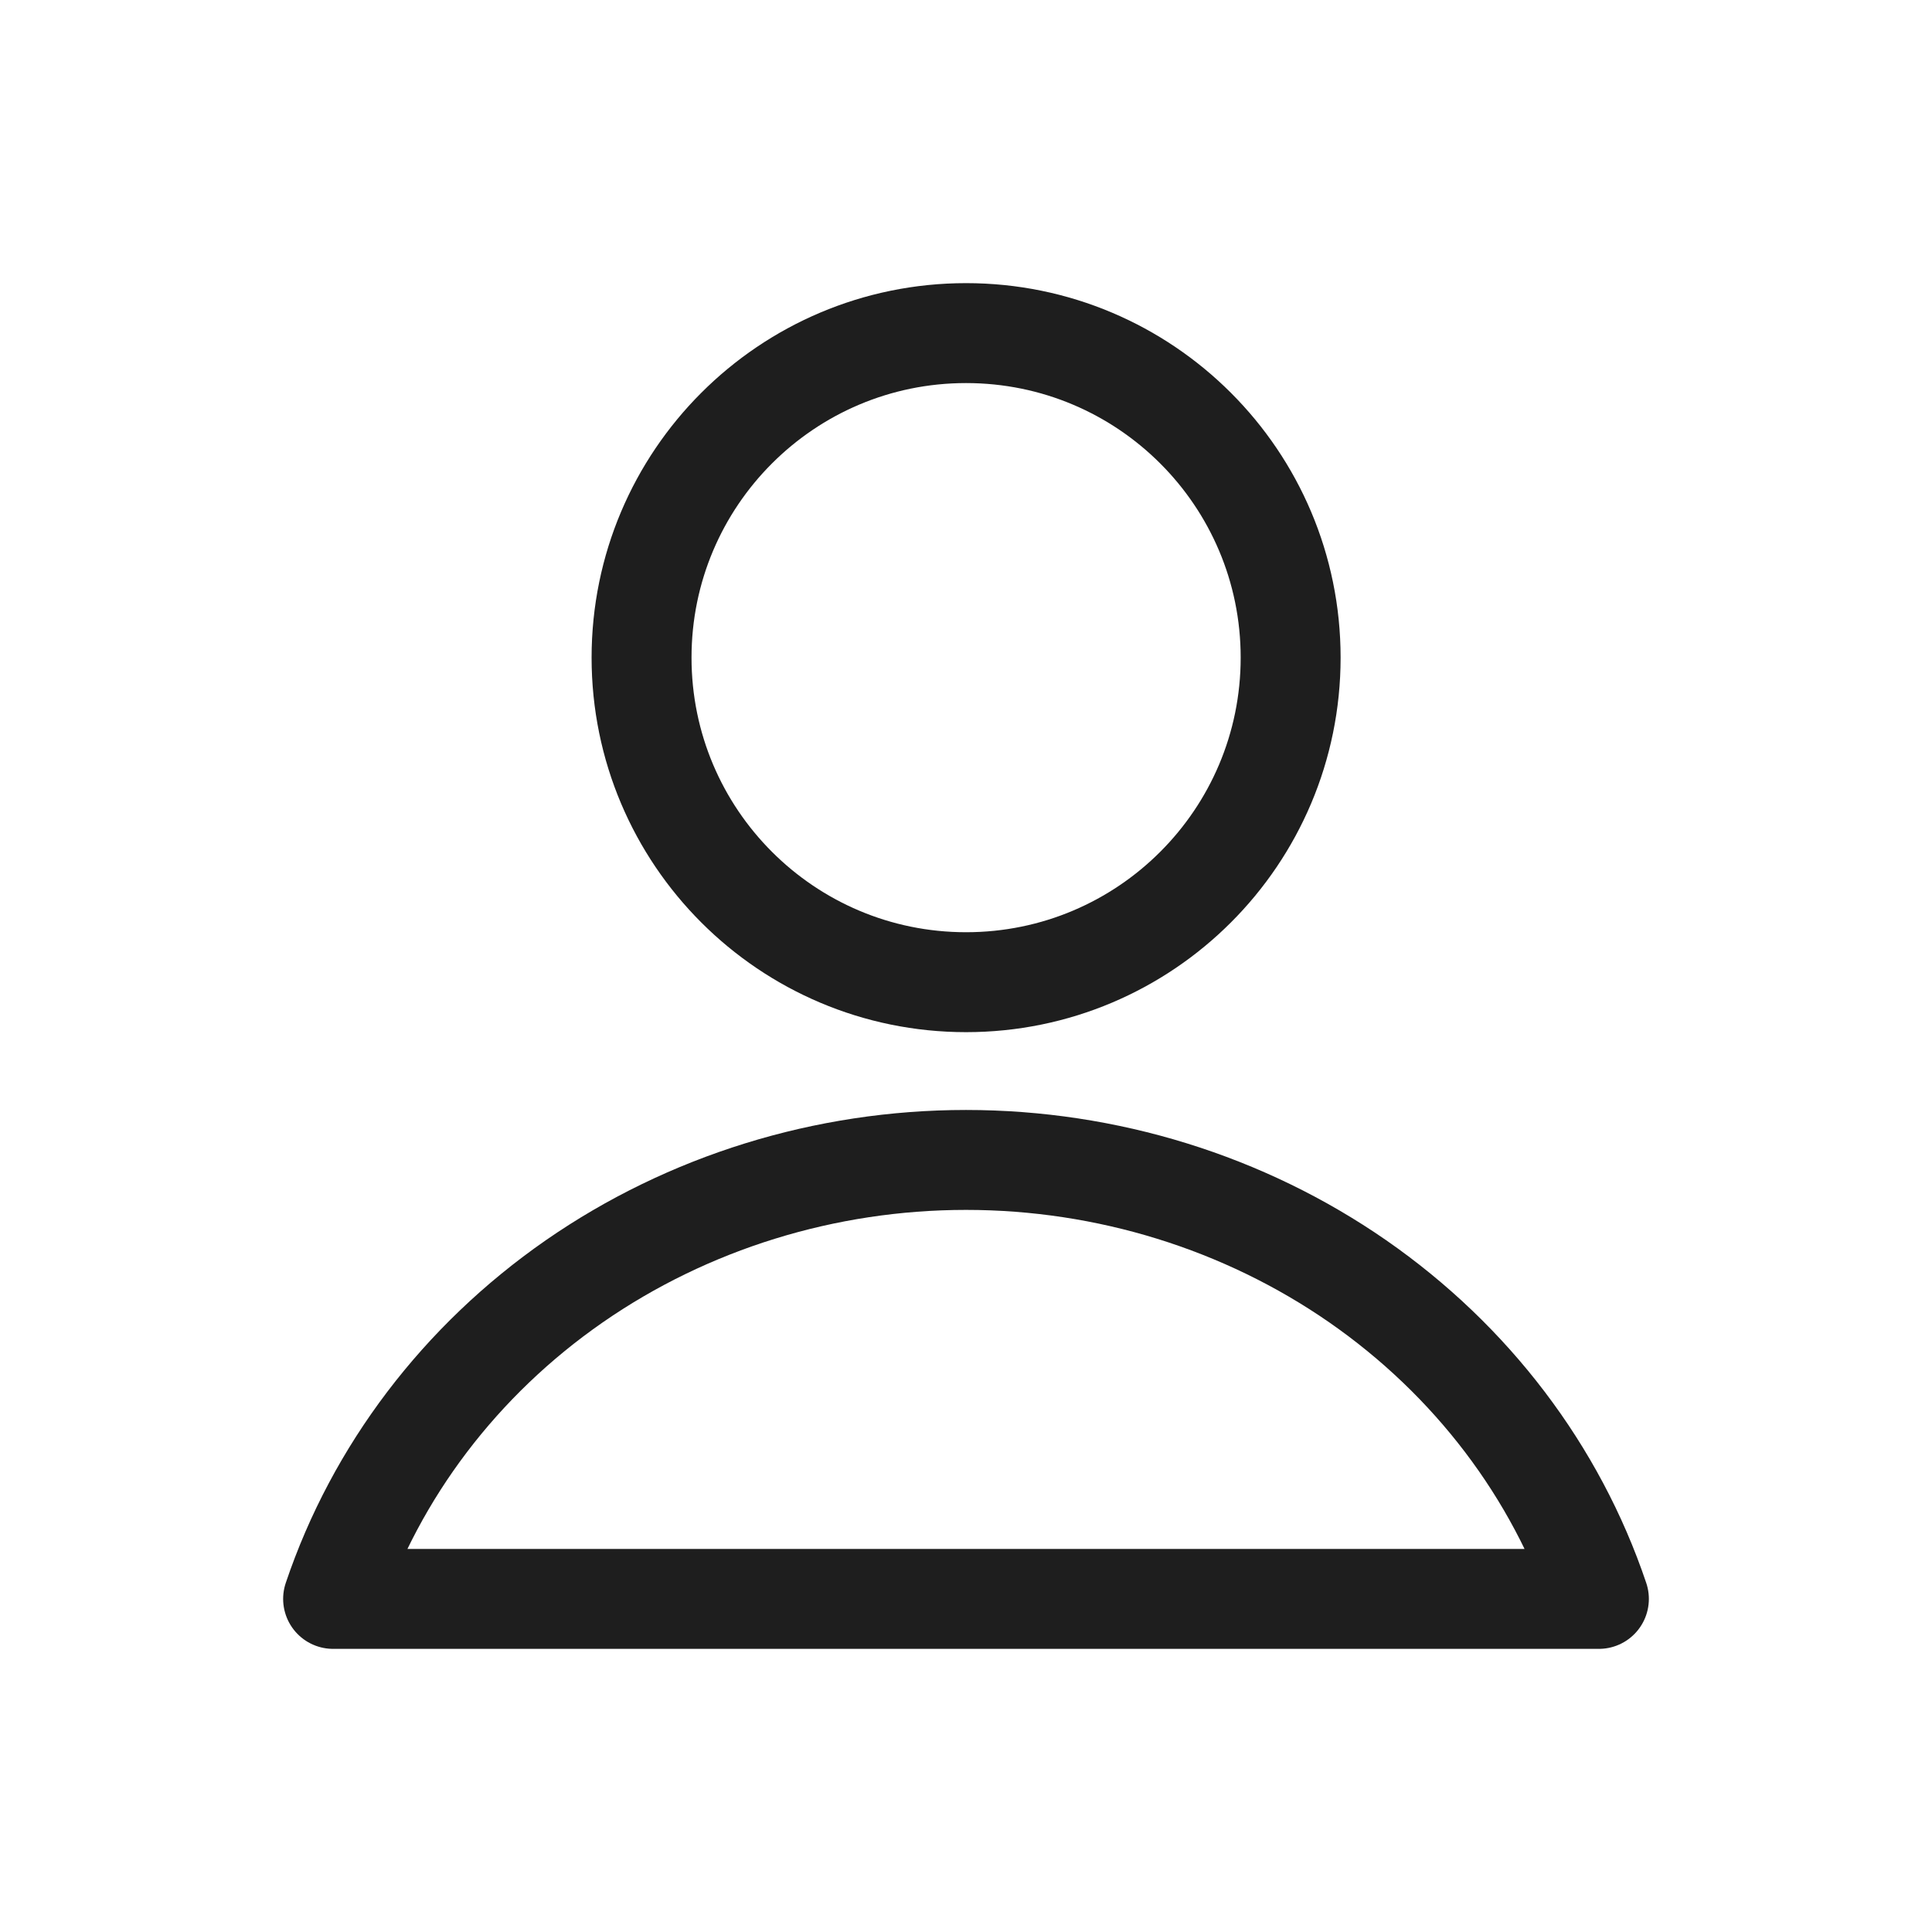
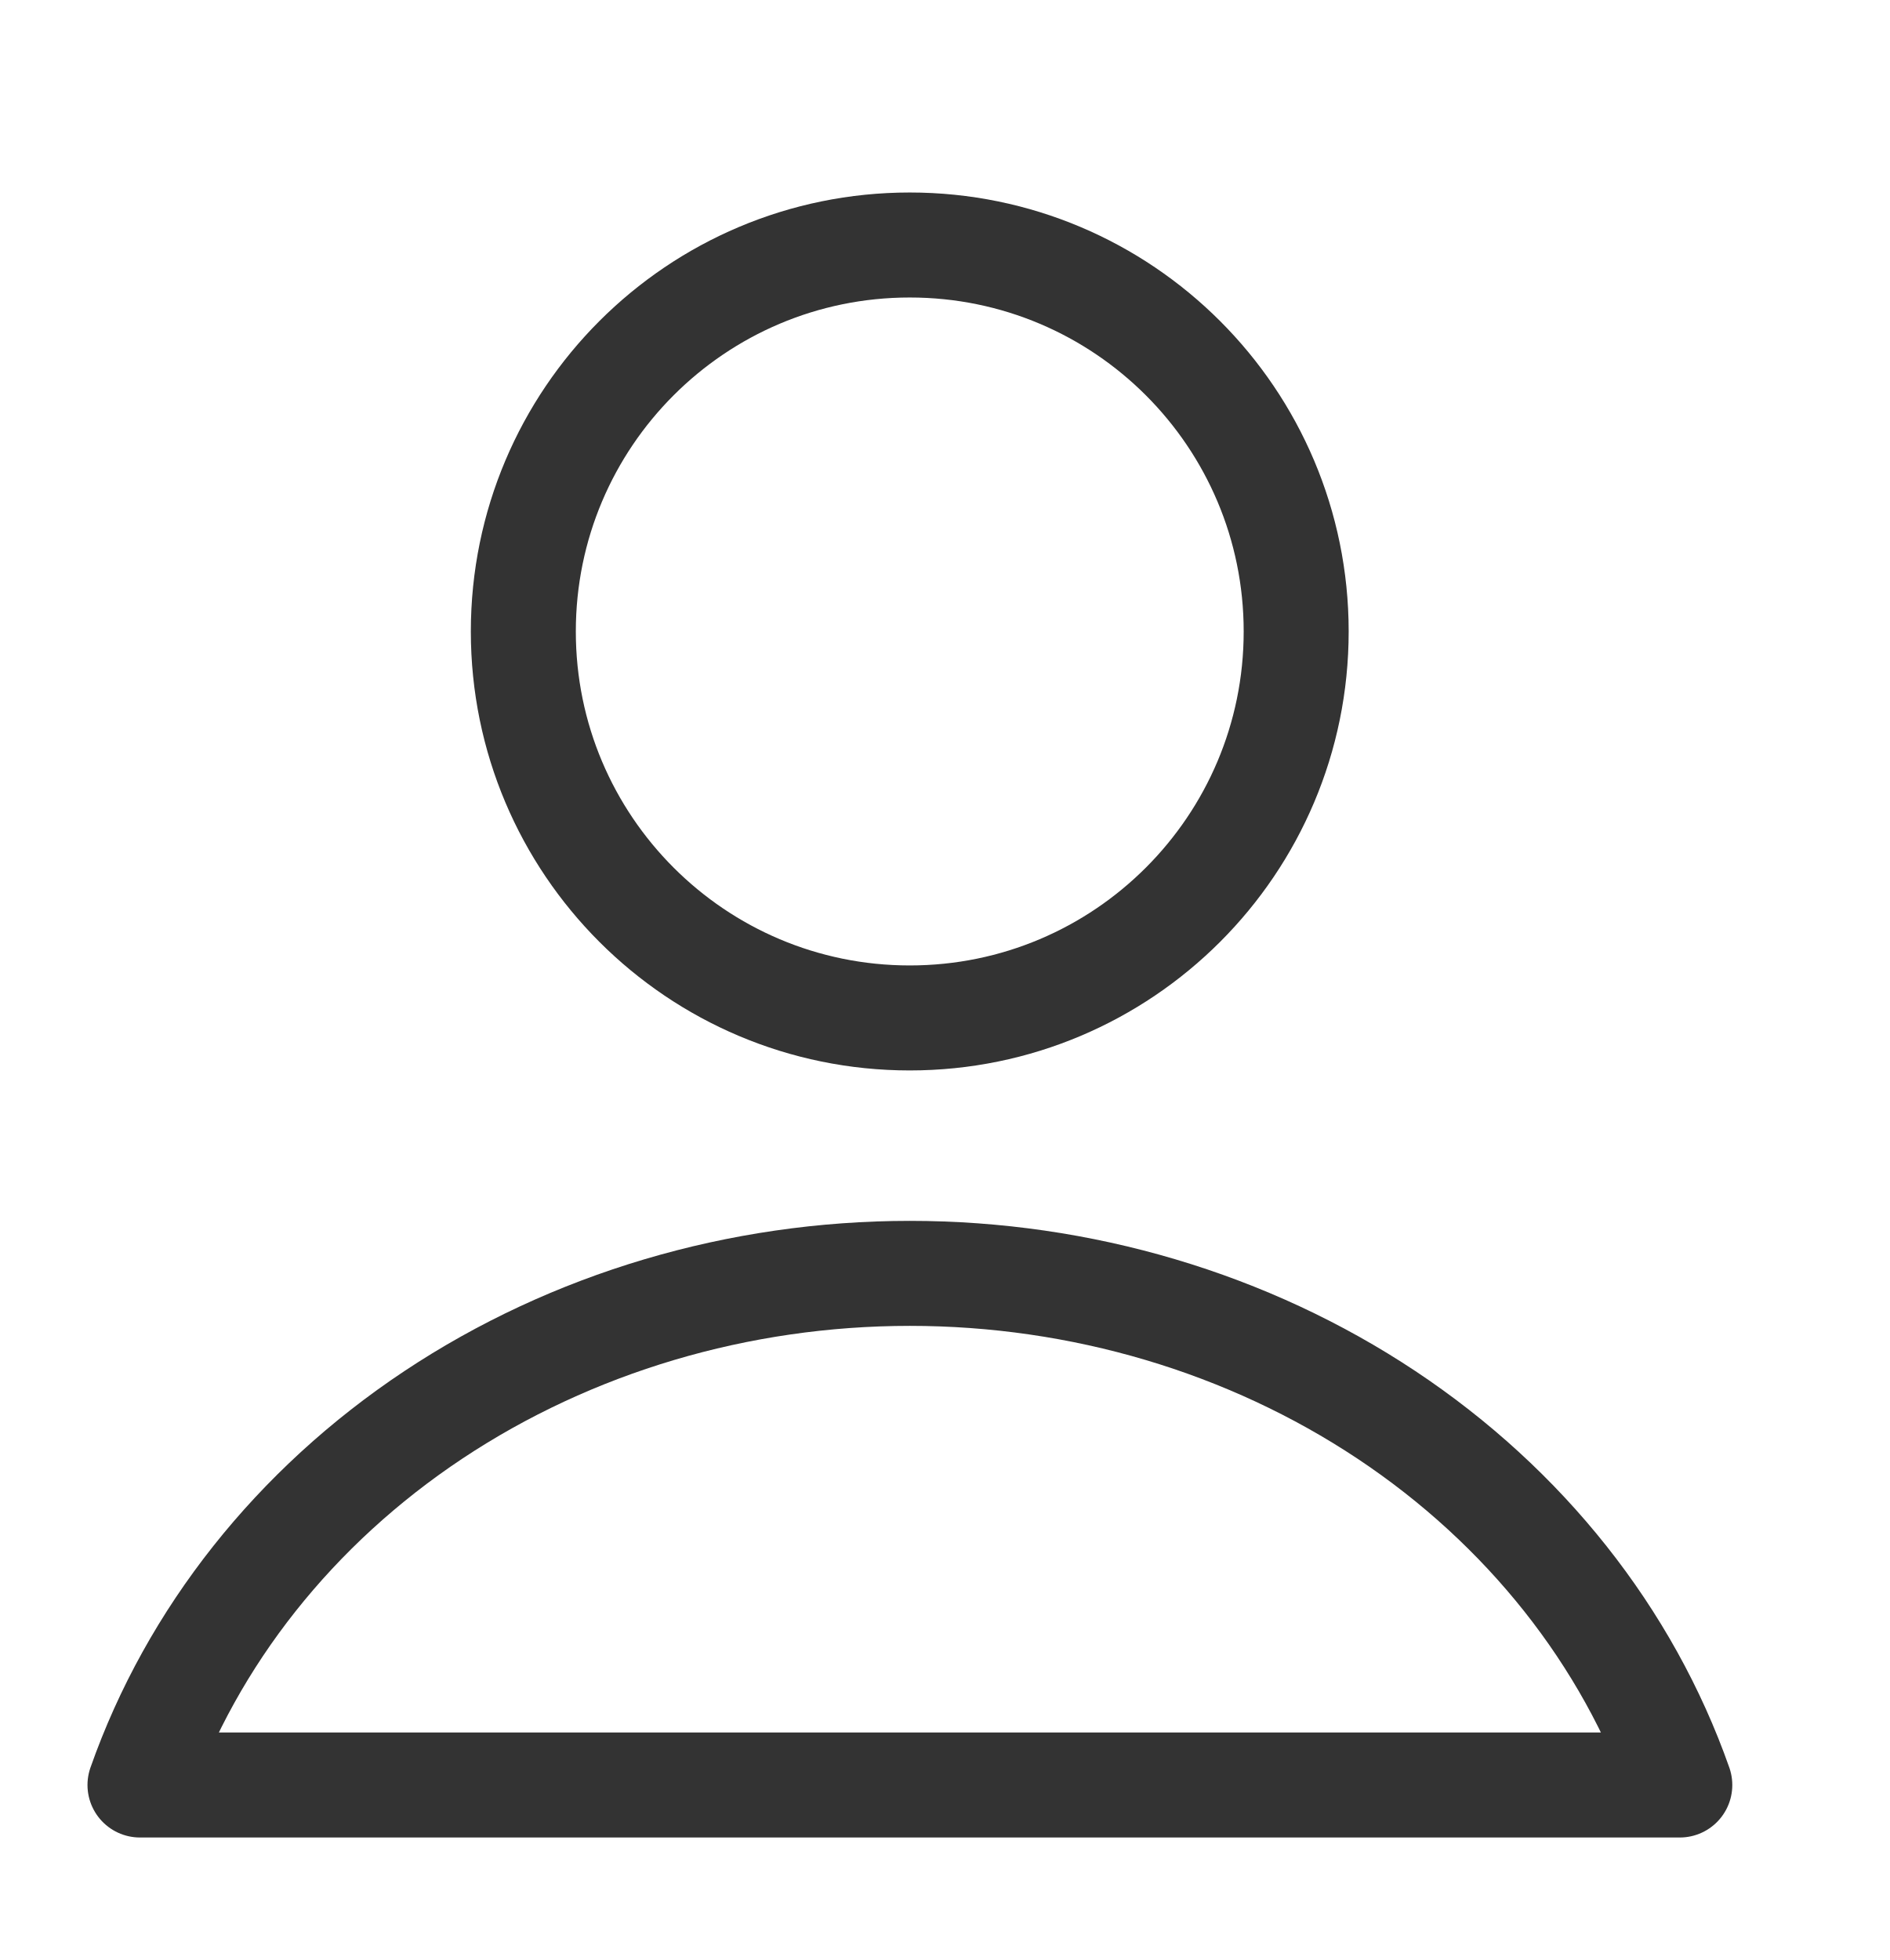
- <svg xmlns="http://www.w3.org/2000/svg" width="29" height="29" viewBox="0 0 29 29" fill="none">
-   <path d="M14.501 14.743C17.192 14.743 19.373 12.562 19.373 9.871C19.373 7.181 17.192 5 14.501 5C11.811 5 9.63 7.181 9.63 9.871C9.63 12.562 11.811 14.743 14.501 14.743Z" stroke="#1E1E1E" stroke-width="1.5" stroke-linecap="round" stroke-linejoin="round" />
-   <path d="M24 24C23.355 22.087 22.087 20.418 20.38 19.233C18.672 18.049 16.613 17.411 14.5 17.411C12.387 17.411 10.328 18.049 8.62 19.233C6.913 20.418 5.645 22.087 5 24H24Z" stroke="#1E1E1E" stroke-width="1.5" stroke-linecap="round" stroke-linejoin="round" />
+ <svg xmlns="http://www.w3.org/2000/svg" width="27" height="28" viewBox="0 0 27 28" fill="none">
+   <path d="M12.998 14.542C16.047 14.542 18.519 12.07 18.519 9.021C18.519 5.972 16.047 3.5 12.998 3.5C9.948 3.5 7.477 5.972 7.477 9.021C7.477 12.07 9.948 14.542 12.998 14.542Z" stroke="#333333" stroke-width="1.5" stroke-linecap="round" stroke-linejoin="round" />
+   <path d="M24 25.5C23.253 23.378 21.785 21.526 19.808 20.212C17.831 18.899 15.447 18.191 13 18.191C10.553 18.191 8.169 18.899 6.192 20.212C4.215 21.526 2.747 23.378 2 25.5H24Z" stroke="#333333" stroke-width="1.5" stroke-linecap="round" stroke-linejoin="round" />
</svg>
